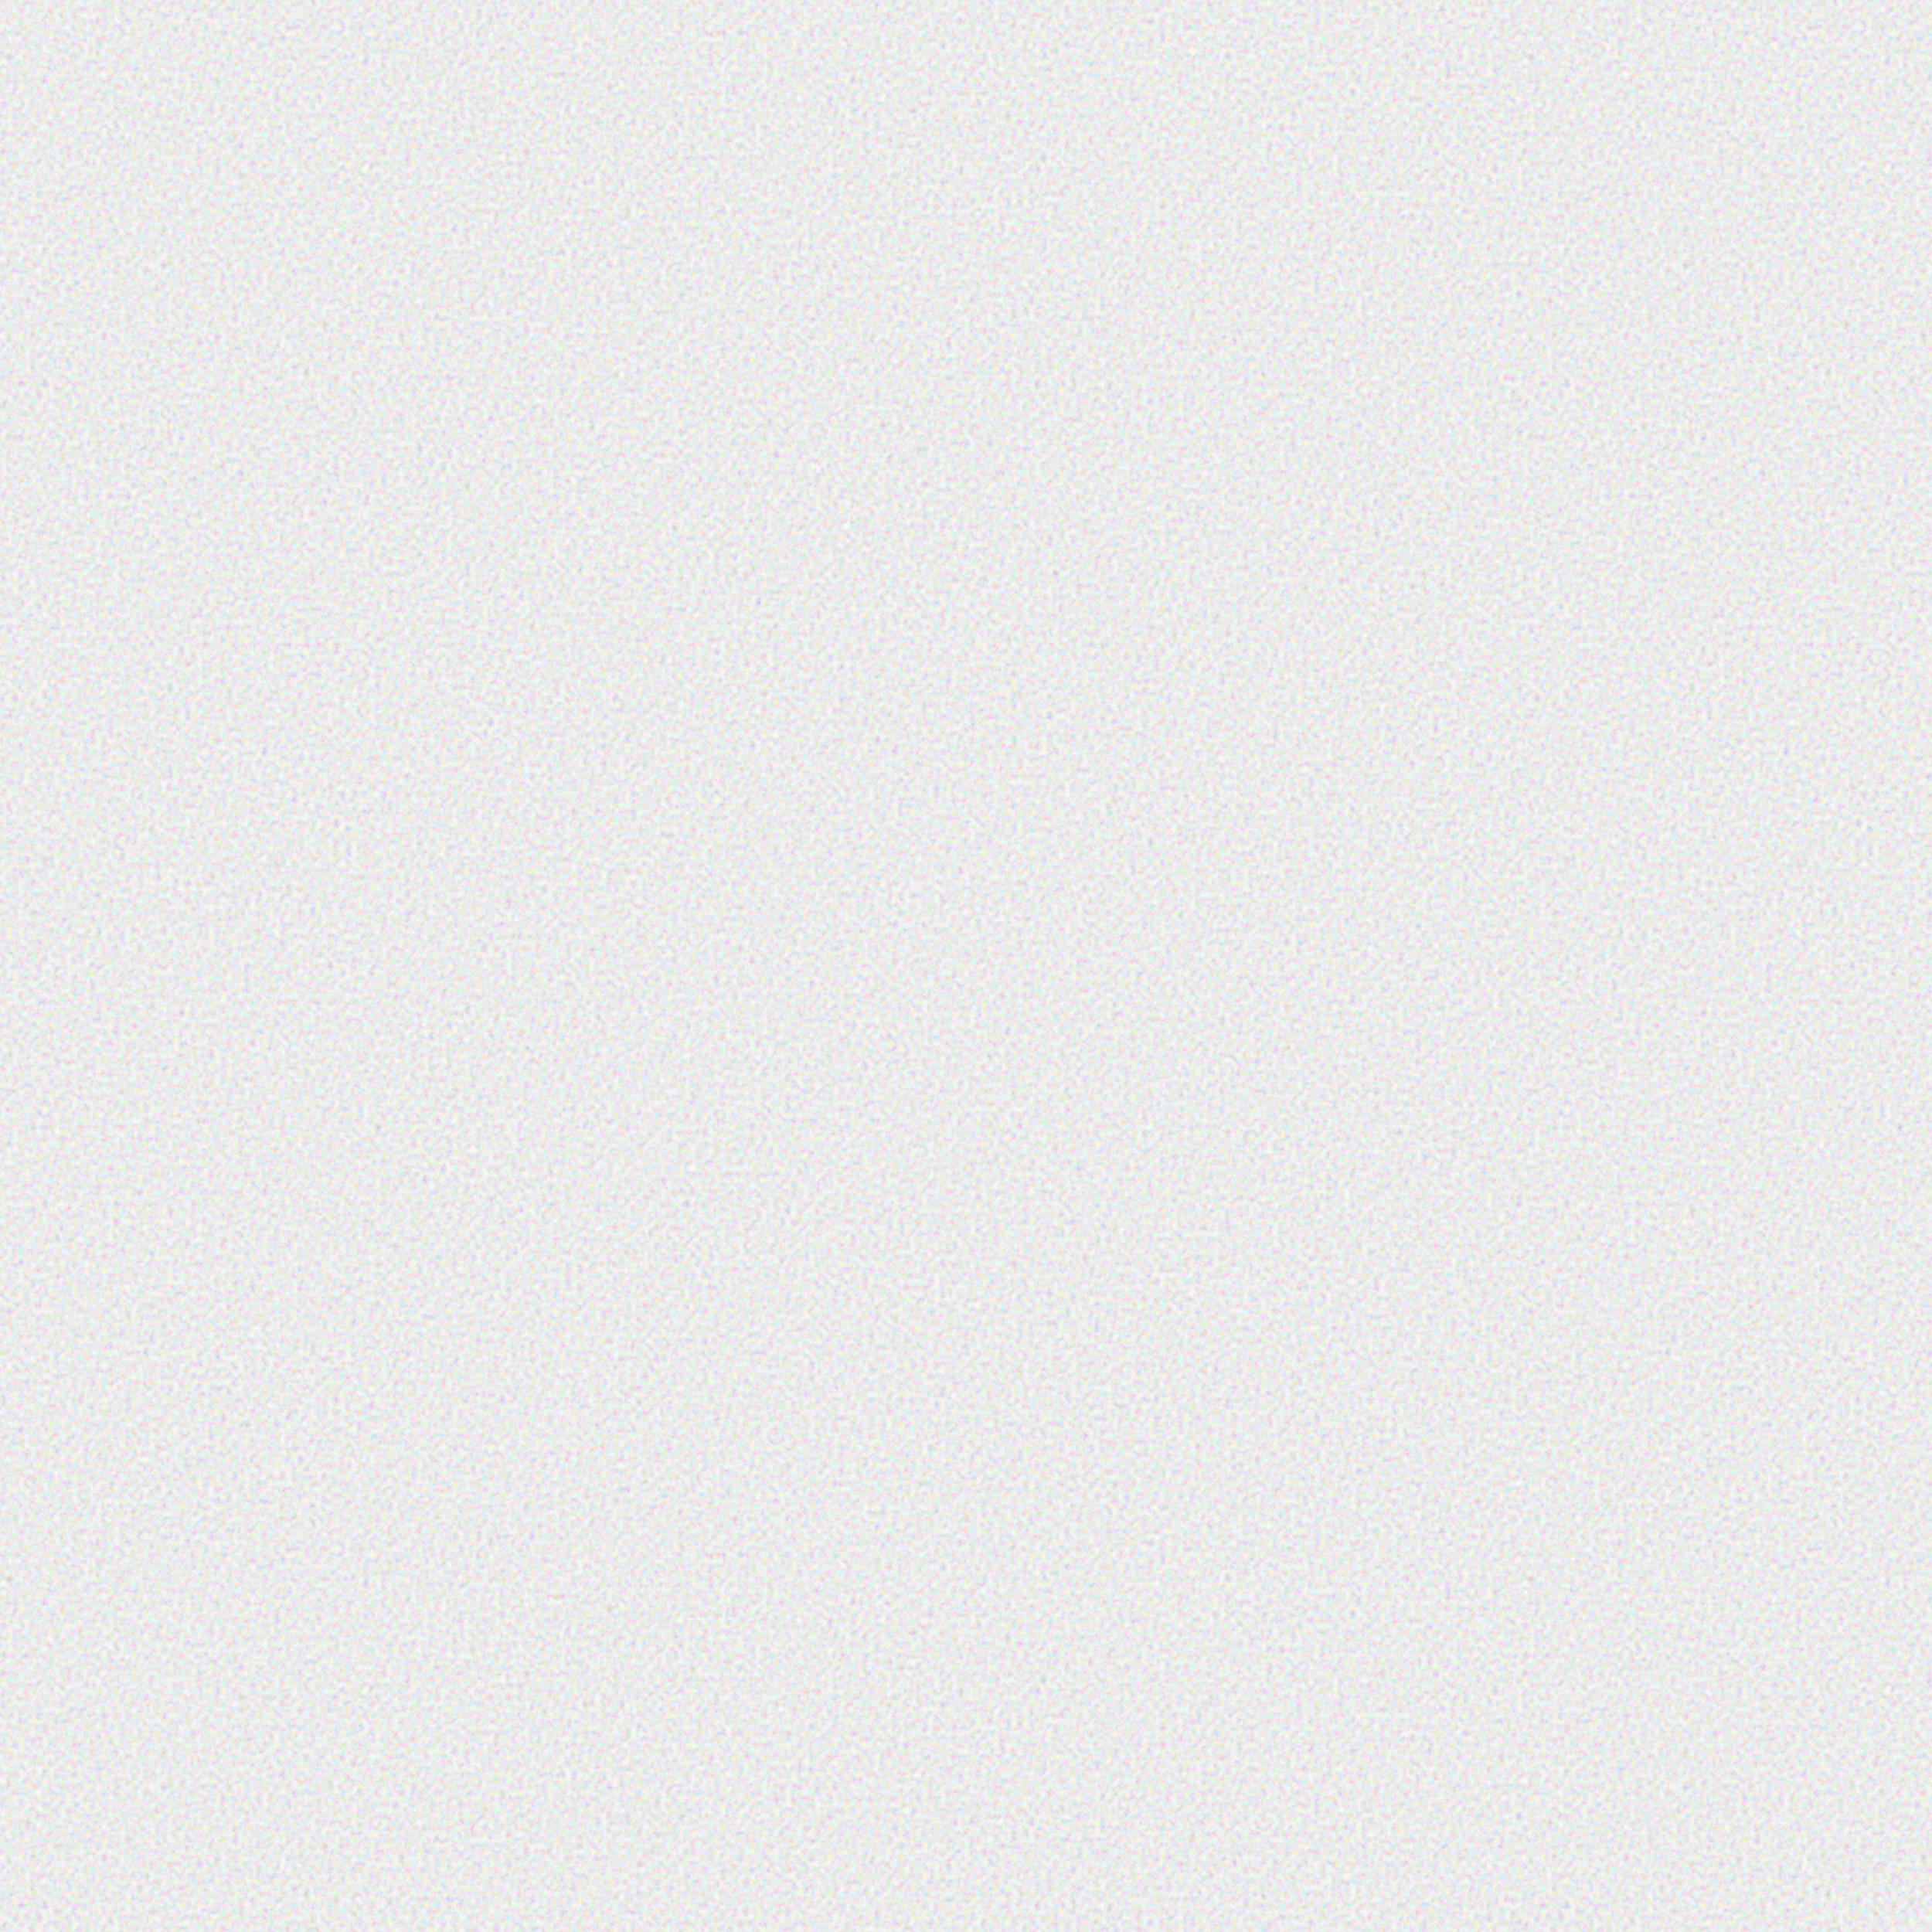
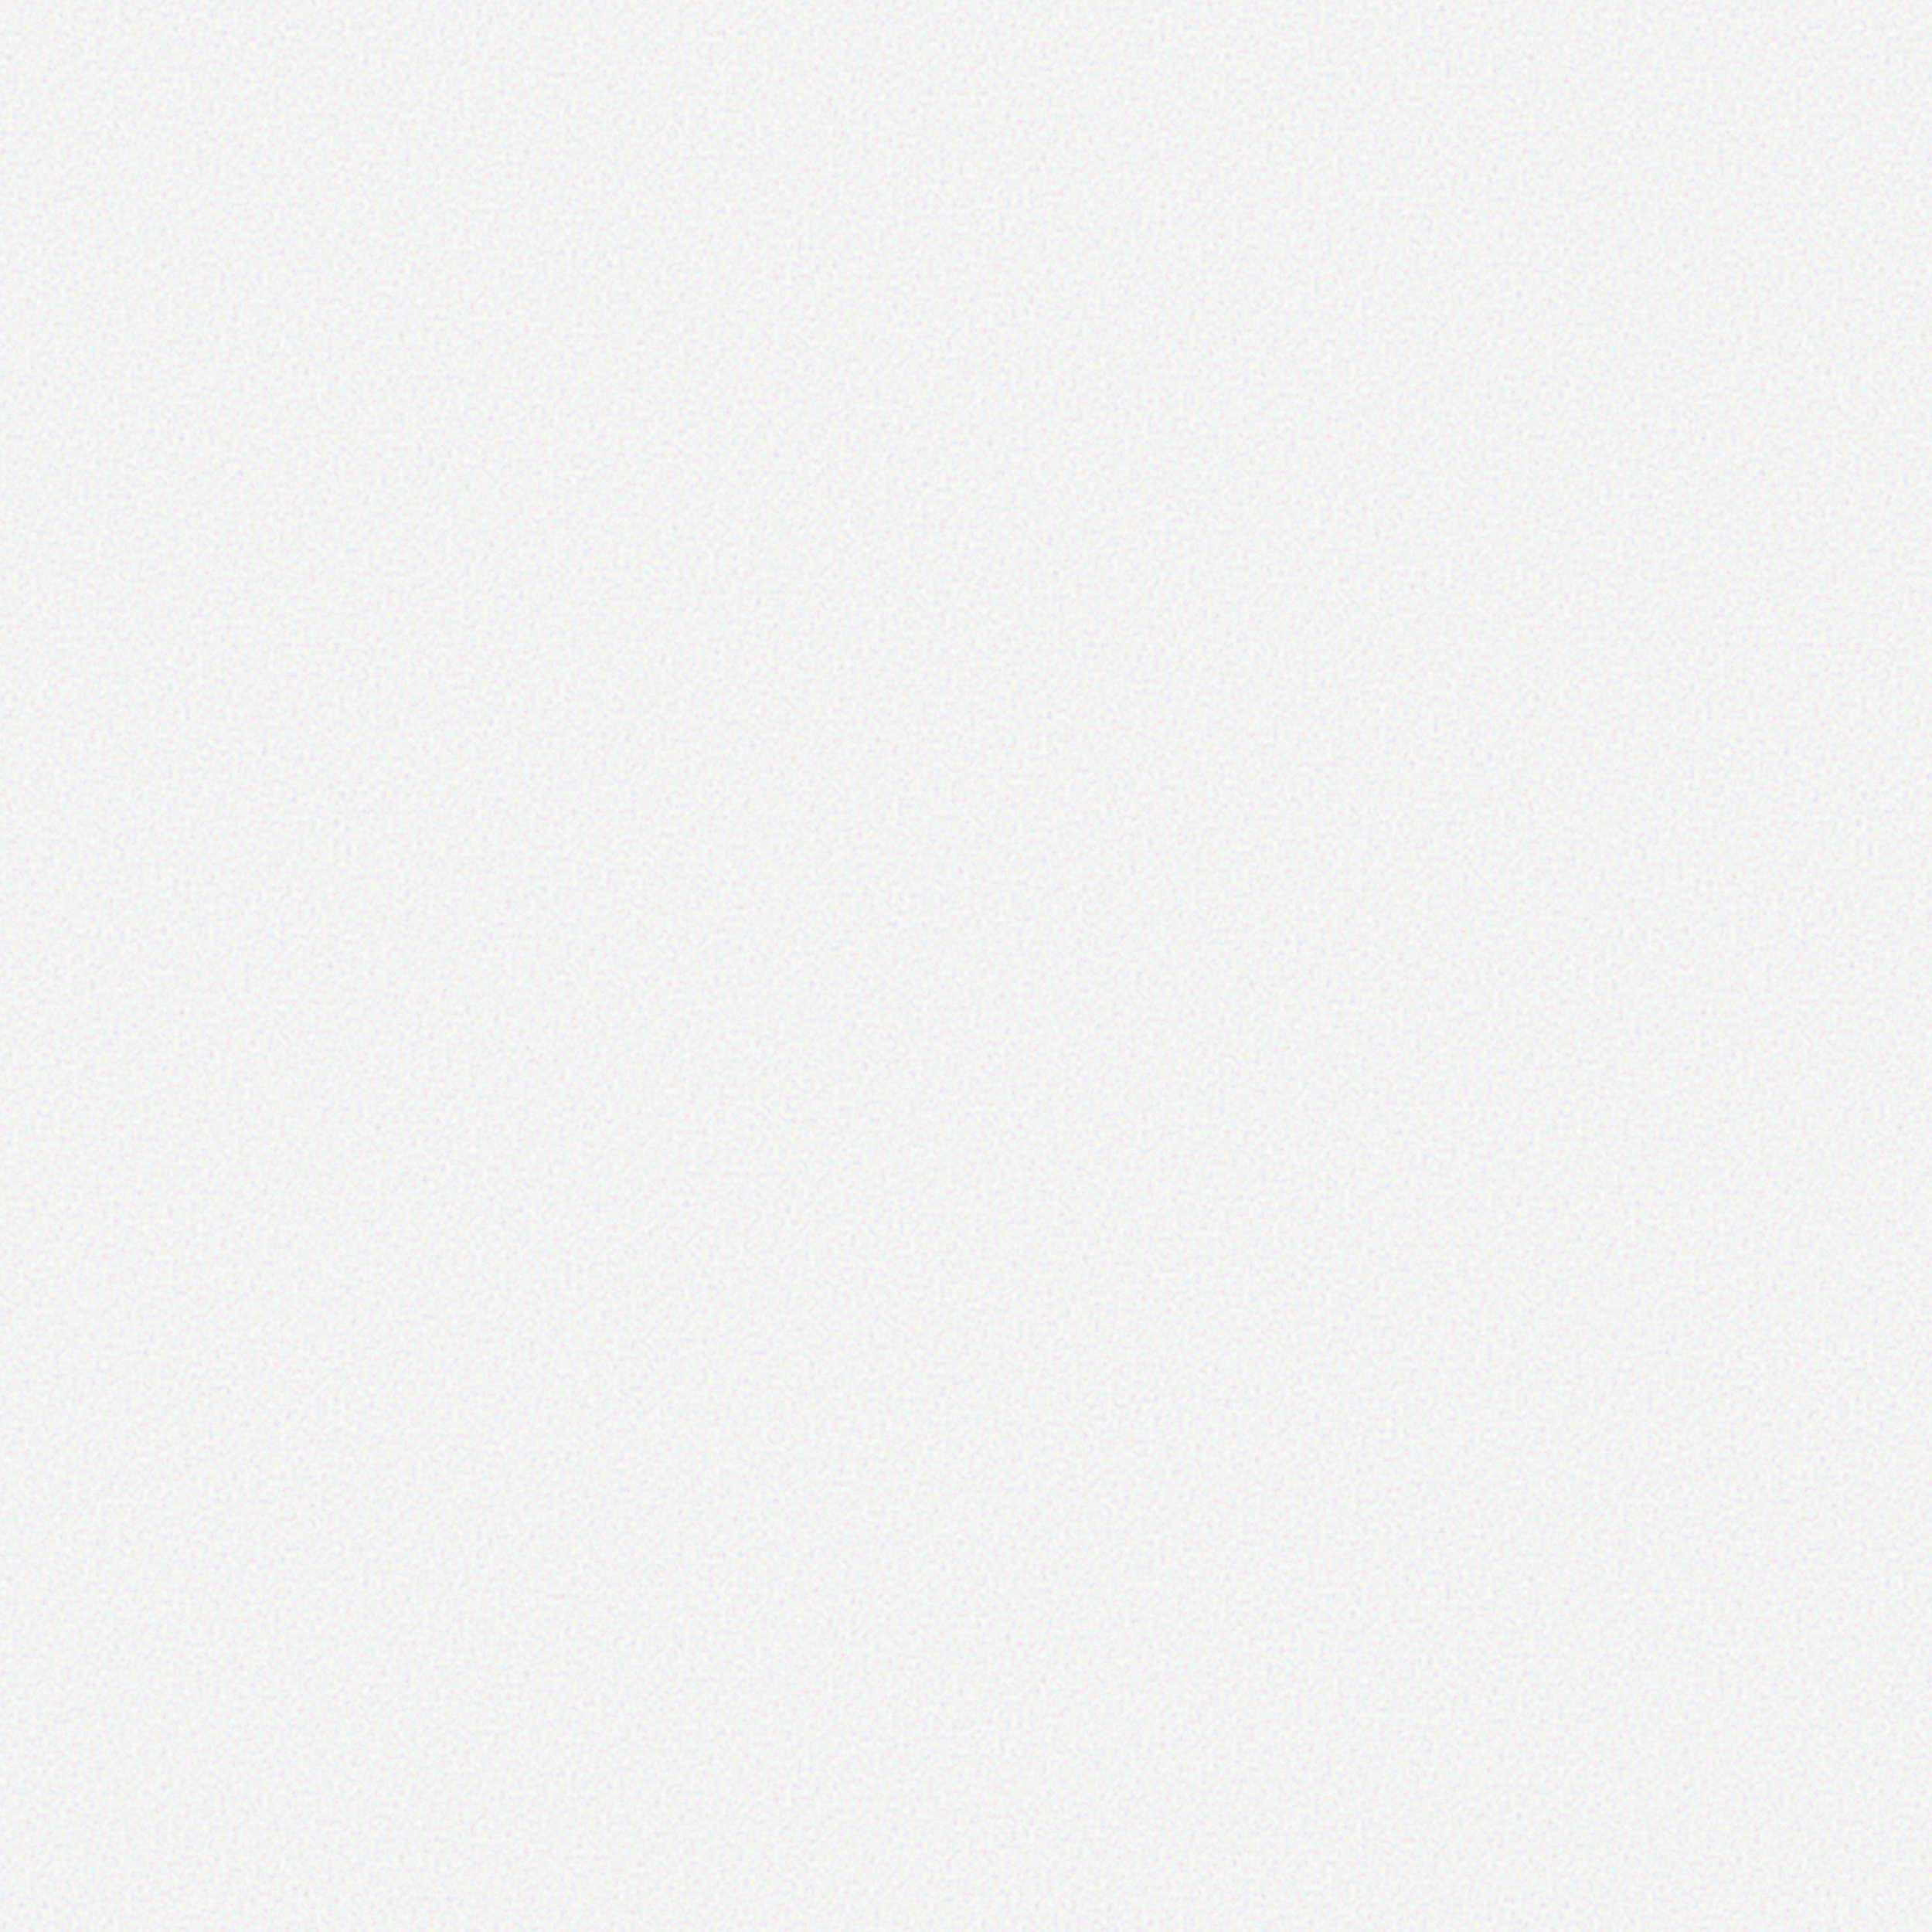
<svg xmlns="http://www.w3.org/2000/svg" width="500" height="500">
  <filter id="noise" x="0" y="0">
    <feTurbulence type="fractalNoise" baseFrequency="0.65" numOctaves="3" stitchTiles="stitch" />
    <feBlend mode="screen" />
  </filter>
-   <rect width="500" height="500" filter="url(#noise)" opacity="0.5" />
+   <rect width="500" height="500" filter="url(#noise)" opacity="0.3" />
</svg>
